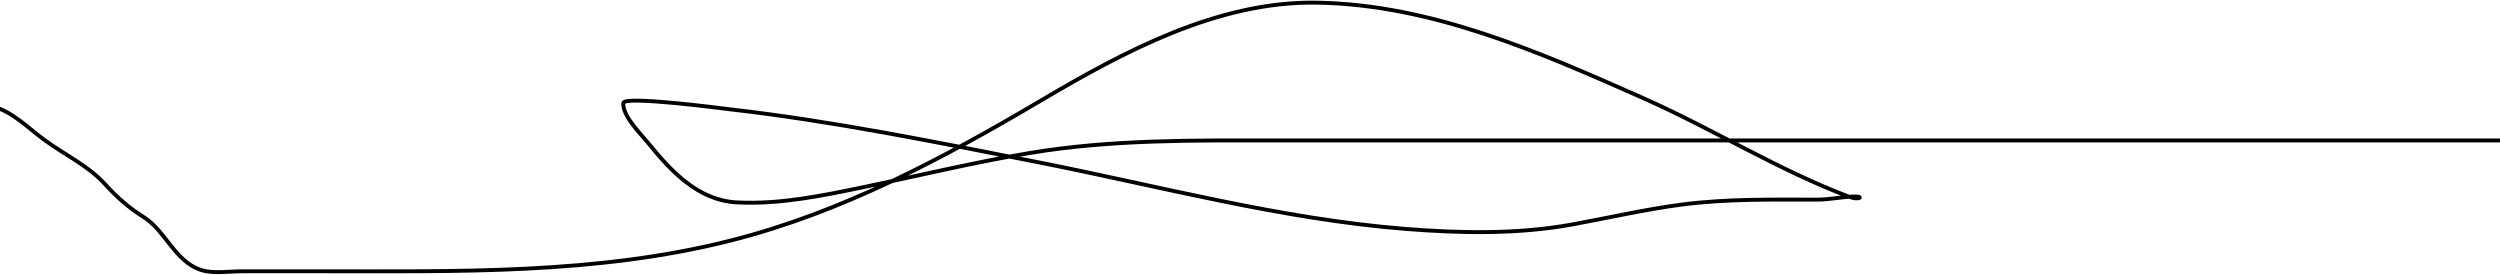
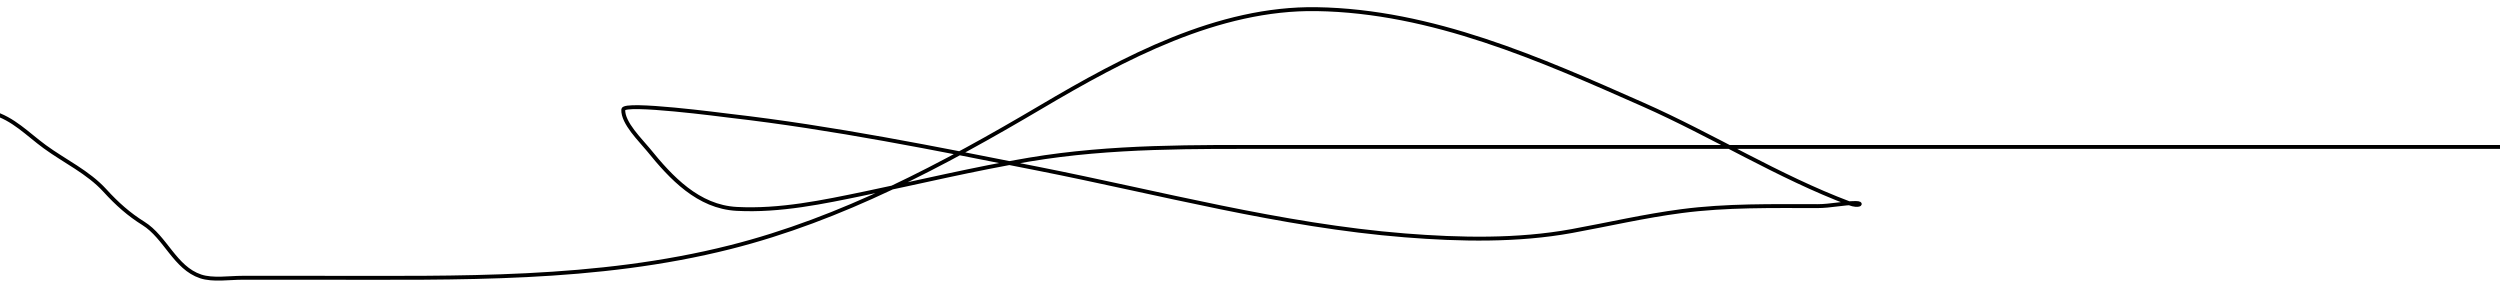
- <svg xmlns="http://www.w3.org/2000/svg" width="1920" height="211" viewBox="0 0 1920 211" fill="none">
-   <path d="M1921 107.84C1608.02 107.84 1295.04 107.84 982.059 107.84C918.145 107.84 853.807 106.953 790.607 117.544C748.276 124.638 706.423 134.736 664.42 143.465C632.102 150.181 599.026 157.189 565.777 155.429C536.19 153.862 515.392 131.543 497.934 109.967C492.258 102.951 478.142 89.417 478.667 79.127C478.968 73.227 555.68 83.376 560.35 83.913C639.959 93.061 718.749 109.086 797.256 124.589C890.173 142.938 984.257 168.246 1078.94 175.767C1121.45 179.144 1165.41 180.053 1207.16 172.444C1235.2 167.333 1262.99 160.866 1291.29 157.157C1326.09 152.594 1360.89 153.302 1395.9 153.302C1405.76 153.302 1415.59 150.909 1425.21 150.909C1431.24 150.909 1427.85 154.005 1420.32 151.175C1366 130.746 1315.18 98.902 1262.11 75.405C1182.76 40.271 1099.64 3.448 1011.23 2.028C935.362 0.809 863.011 39.667 799.562 77.133C724.2 121.635 646.641 163.138 560.892 184.806C458.04 210.797 351.689 208.335 246.374 208.335C226.202 208.335 206.031 208.335 185.859 208.335C176.139 208.335 163.488 210.392 154.108 207.271C134.295 200.679 127.155 177.198 110.146 166.595C99.087 159.7 89.952 151.636 80.567 141.338C67.712 127.232 49.727 118.871 34.434 107.707C21.127 97.993 10.227 86.062 -6 81.52" stroke="black" stroke-width="3" stroke-linecap="round" />
+ <svg xmlns="http://www.w3.org/2000/svg" width="100%" height="100%" viewBox="0 -5 1920 220" fill="none">
+   <path d="M1921 107.84C1608.02 107.84 1295.04 107.84 982.059 107.84C918.145 107.84 853.807 106.953 790.607 117.544C748.276 124.638 706.423 134.736 664.42 143.465C632.102 150.181 599.026 157.189 565.777 155.429C536.19 153.862 515.392 131.543 497.934 109.967C492.258 102.951 478.142 89.417 478.667 79.127C478.968 73.227 555.68 83.376 560.35 83.913C639.959 93.061 718.749 109.086 797.256 124.589C890.173 142.938 984.257 168.246 1078.94 175.767C1121.45 179.144 1165.41 180.053 1207.16 172.444C1235.2 167.333 1262.99 160.866 1291.29 157.157C1326.09 152.594 1360.89 153.302 1395.9 153.302C1405.76 153.302 1415.59 150.909 1425.21 150.909C1431.24 150.909 1427.85 154.005 1420.32 151.175C1366 130.746 1315.18 98.902 1262.11 75.405C1182.76 40.271 1099.64 3.448 1011.23 2.028C935.362 0.809 863.011 39.667 799.562 77.133C724.2 121.635 646.641 163.138 560.892 184.806C458.04 210.797 351.689 208.335 246.374 208.335C226.202 208.335 206.031 208.335 185.859 208.335C176.139 208.335 163.488 210.392 154.108 207.271C134.295 200.679 127.155 177.198 110.146 166.595C99.087 159.7 89.952 151.636 80.567 141.338C67.712 127.232 49.727 118.871 34.434 107.707C21.127 97.993 10.227 86.062 -6 81.52" stroke="black" stroke-width="3" stroke-linecap="round" vector-effect="non-scaling-stroke" />
</svg>
